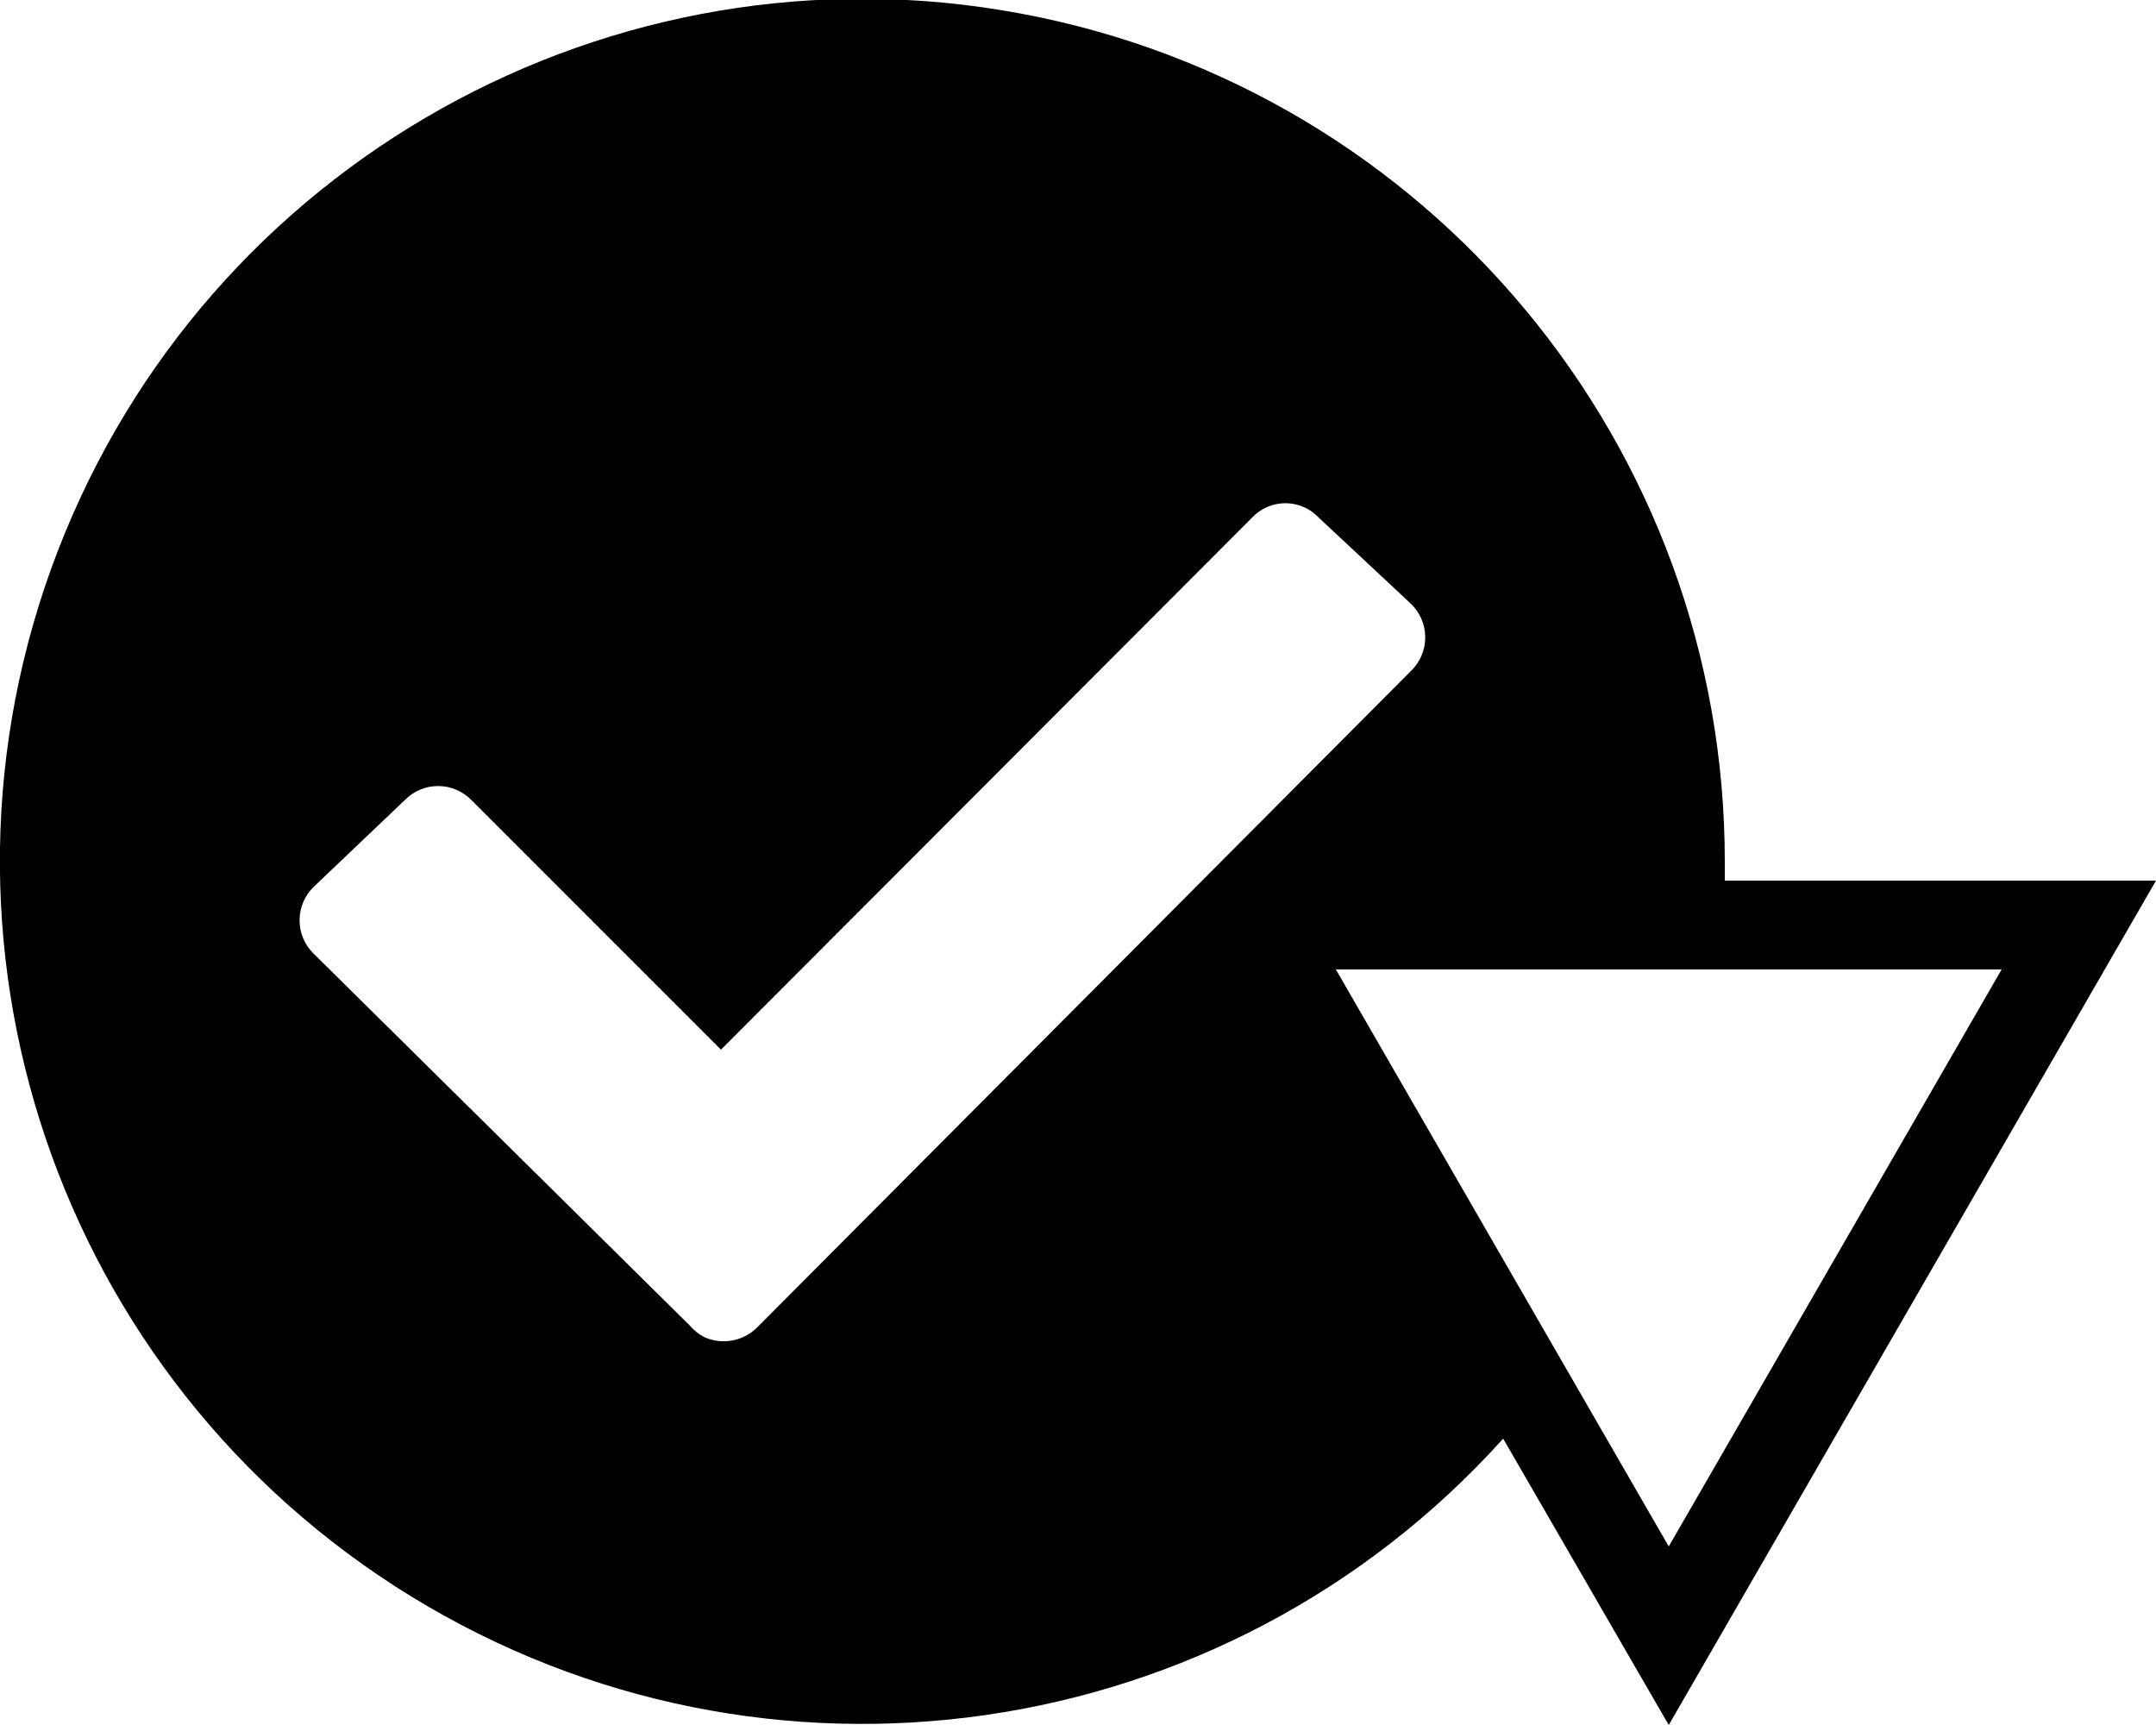
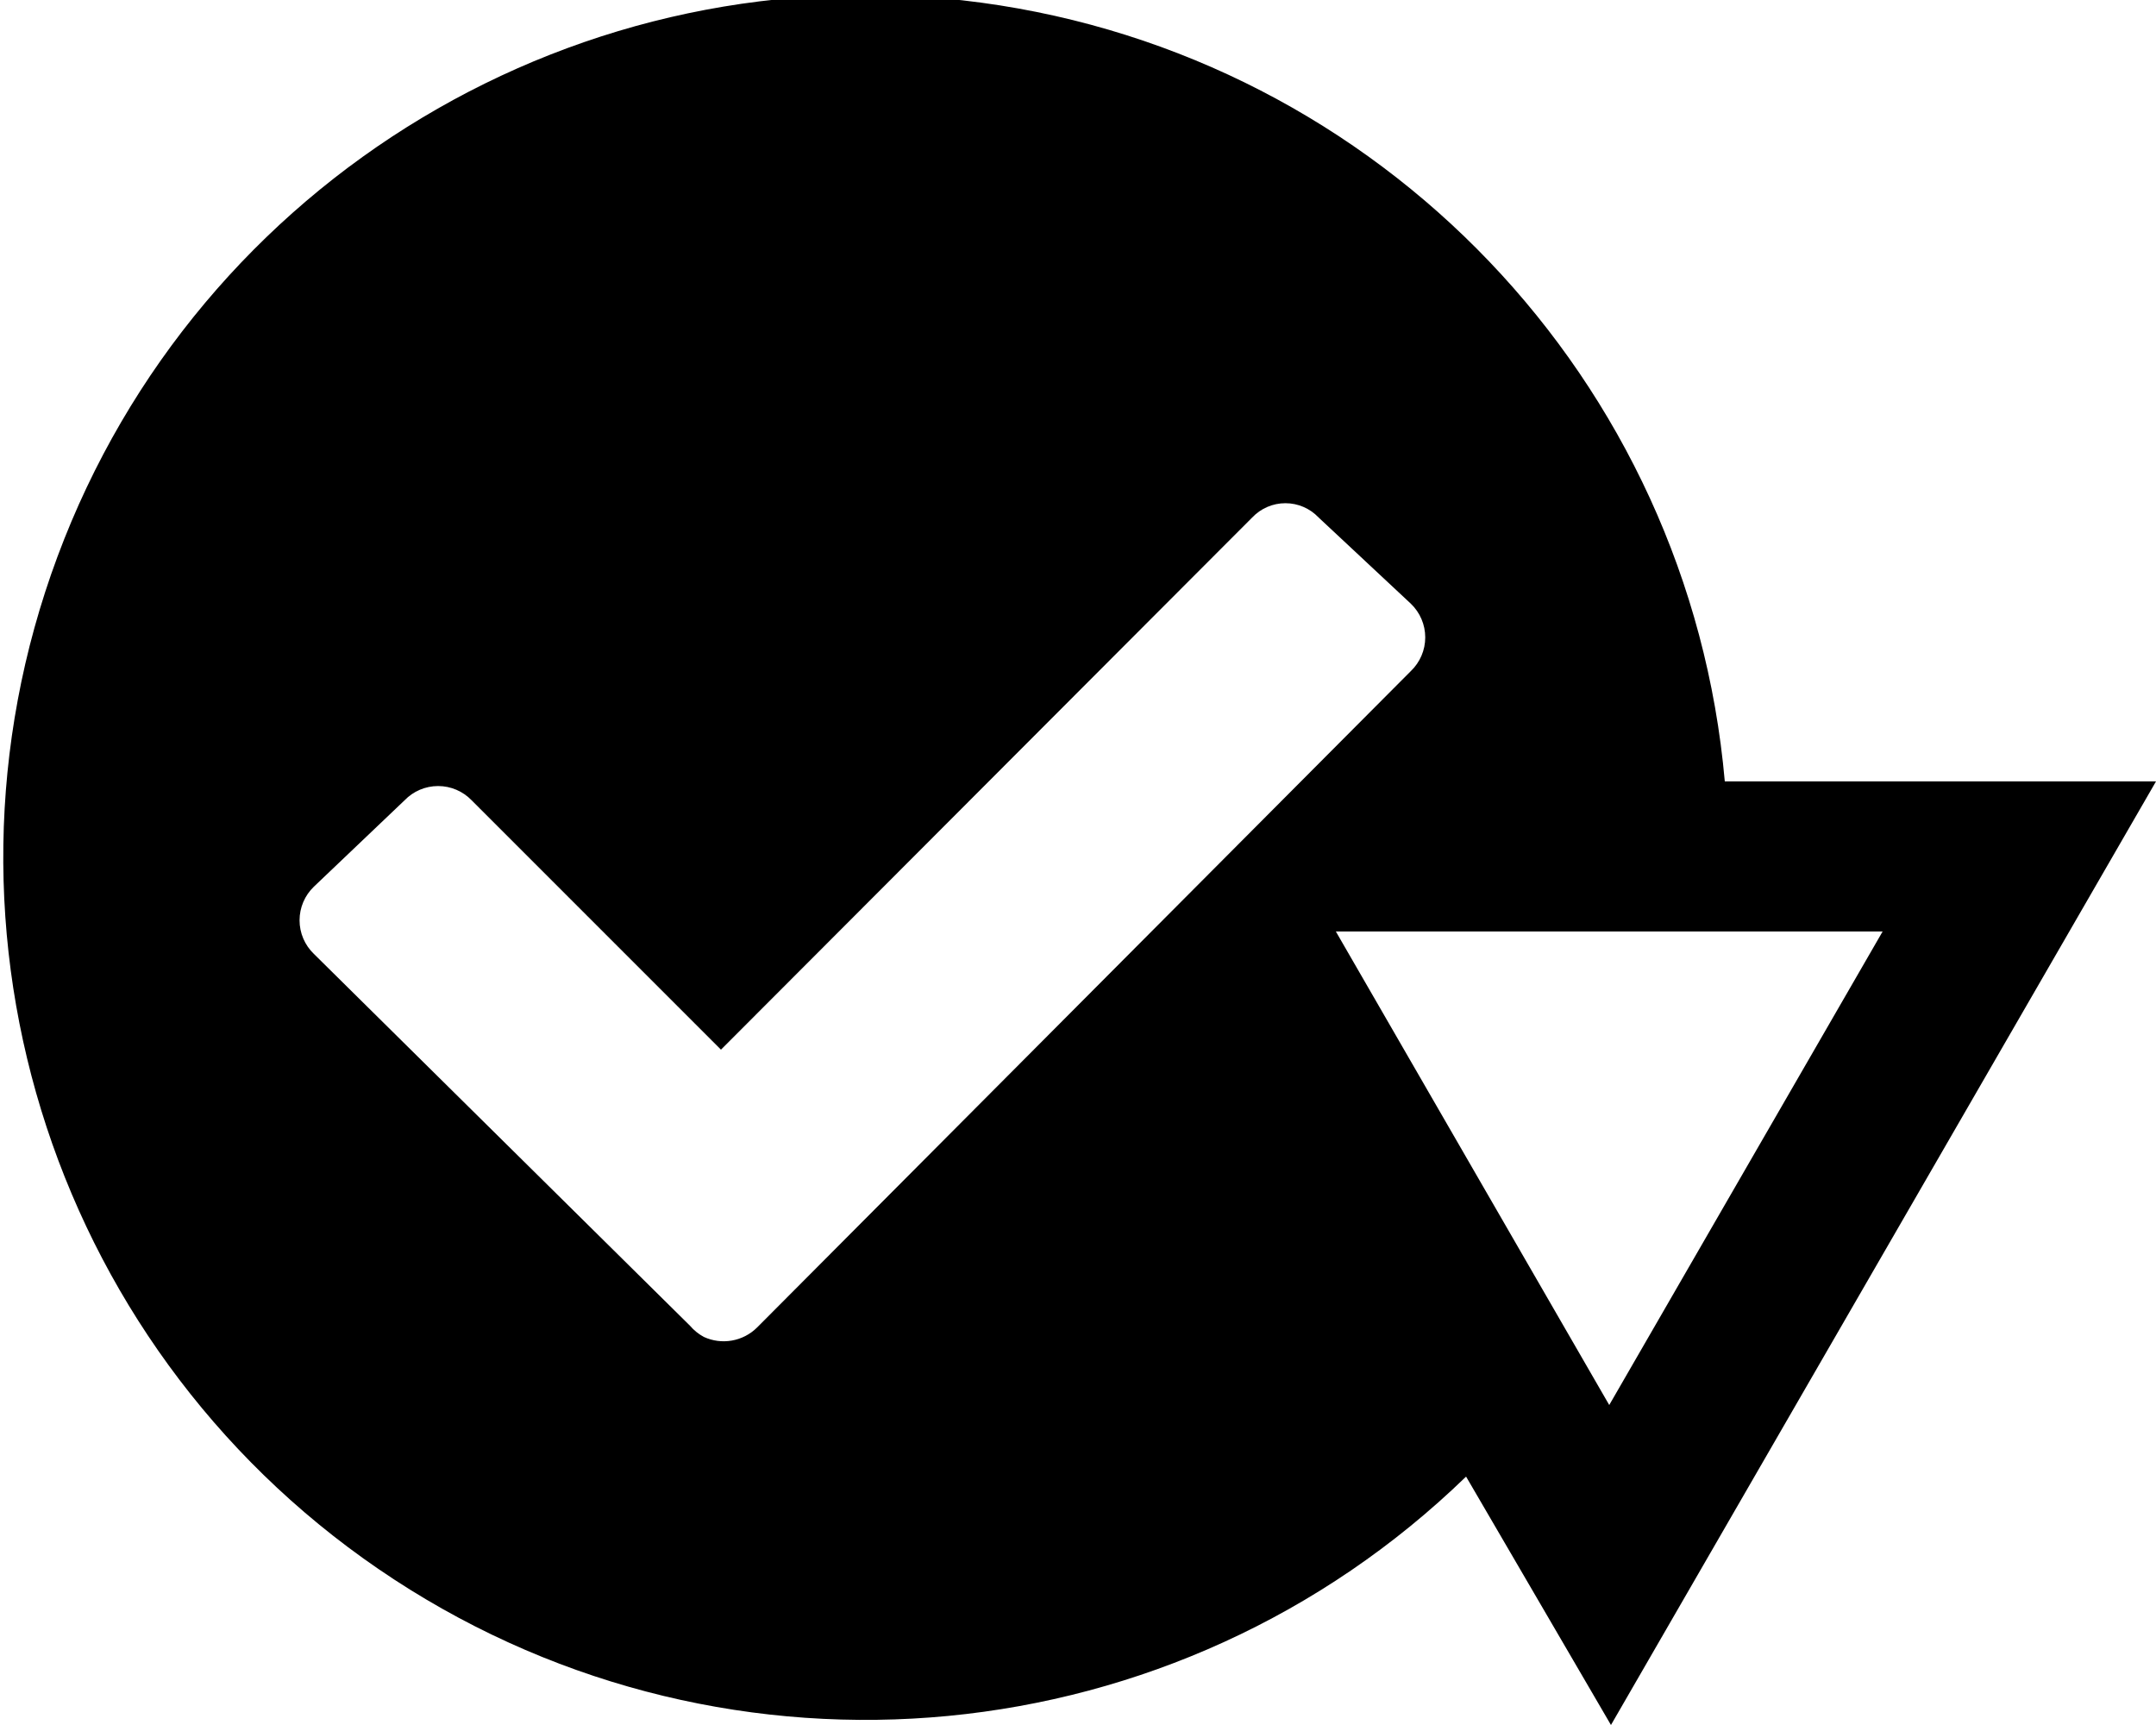
<svg xmlns="http://www.w3.org/2000/svg" id="Layer_1" data-name="Layer 1" viewBox="0 0 25 20">
-   <path class="oc-icon-indicator oc-icon-status-success" d="M20,10.21c0-.07,0-.14,0-.21a10,10,0,1,0-2.57,6.68L19.35,20,25,10.21ZM8.78,15.39a.55.55,0,0,1-.62.11A.57.57,0,0,1,8,15.37L3.64,11.06a.54.54,0,0,1,0-.78l1.05-1a.54.54,0,0,1,.78,0l2.89,2.89L14.52,6a.53.53,0,0,1,.77,0L16.36,7a.54.54,0,0,1,0,.78Zm6.71-4.15h7.72l-3.86,6.69Z" />
+   <path class="oc-icon-indicator oc-icon-status-success" d="M20,9.06A10,10,0,1,0,17,17.12L18.68,20,25,9.06ZM8.78,15.39a.55.55,0,0,1-.62.11A.57.57,0,0,1,8,15.37L3.64,11.06a.54.54,0,0,1,0-.78l1.05-1a.54.54,0,0,1,.78,0l2.89,2.89L14.52,6a.53.53,0,0,1,.77,0L16.36,7a.54.54,0,0,1,0,.78Zm9.88.9L15.49,10.8h6.34Z" />
</svg>
